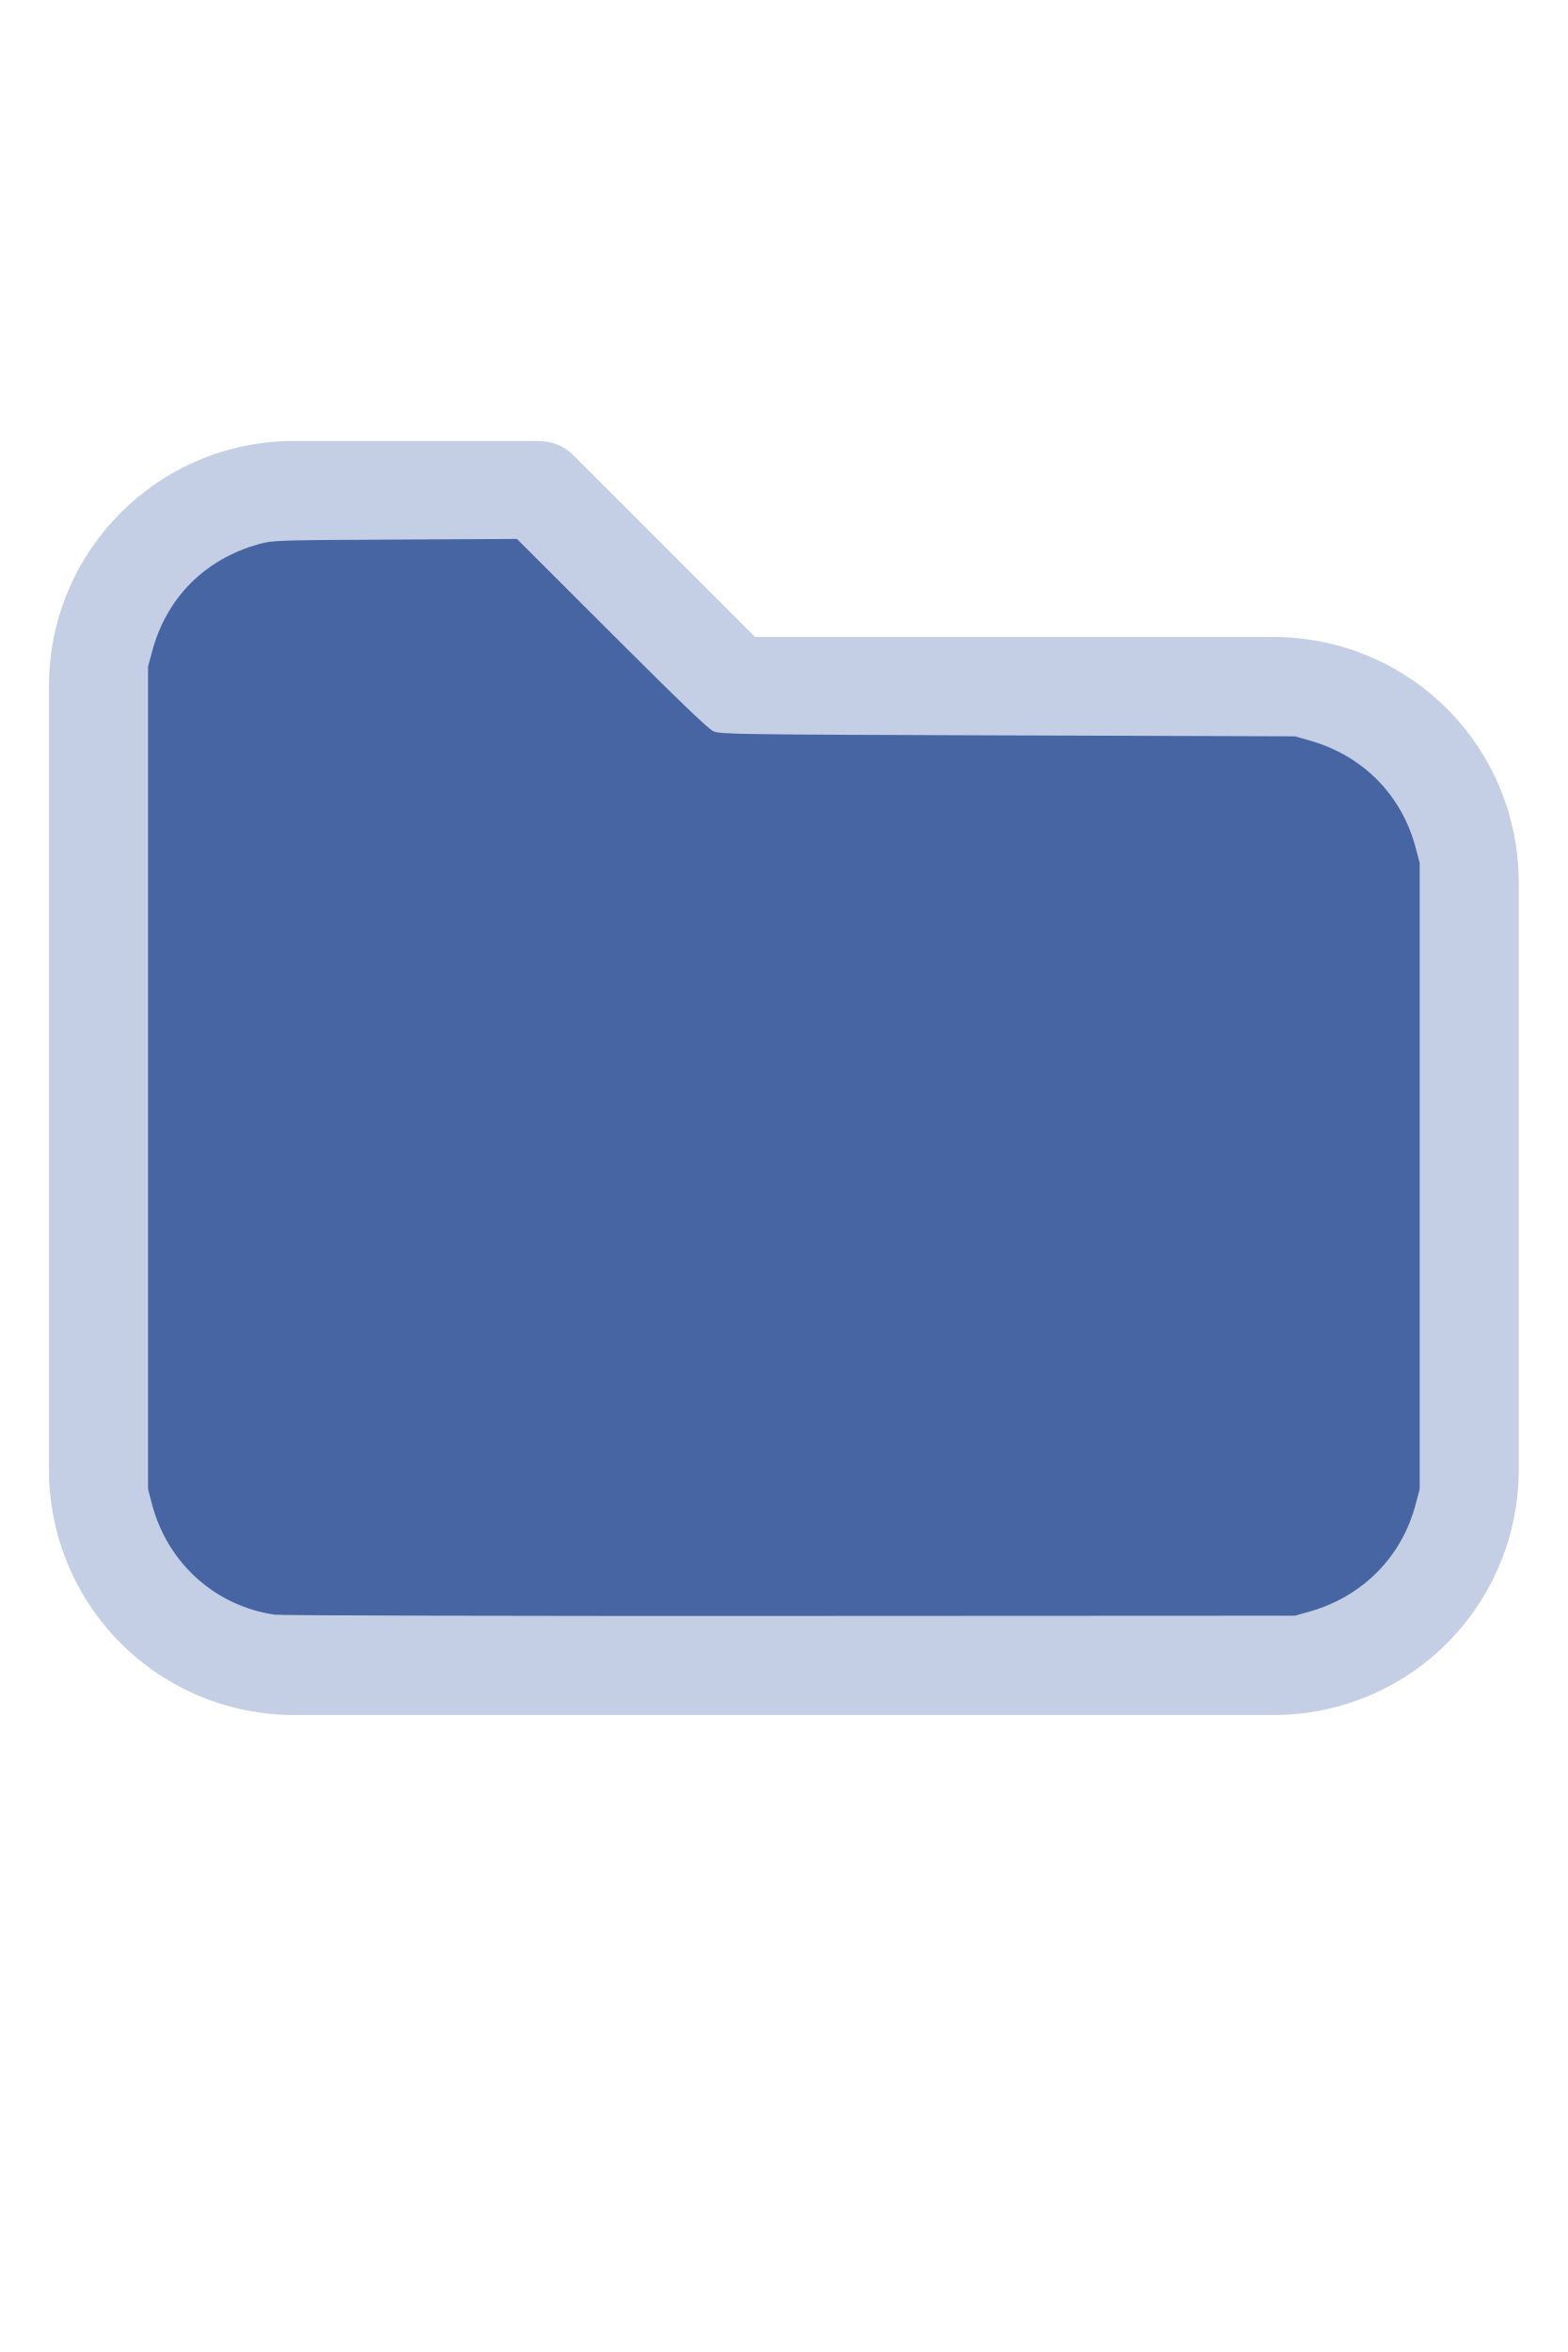
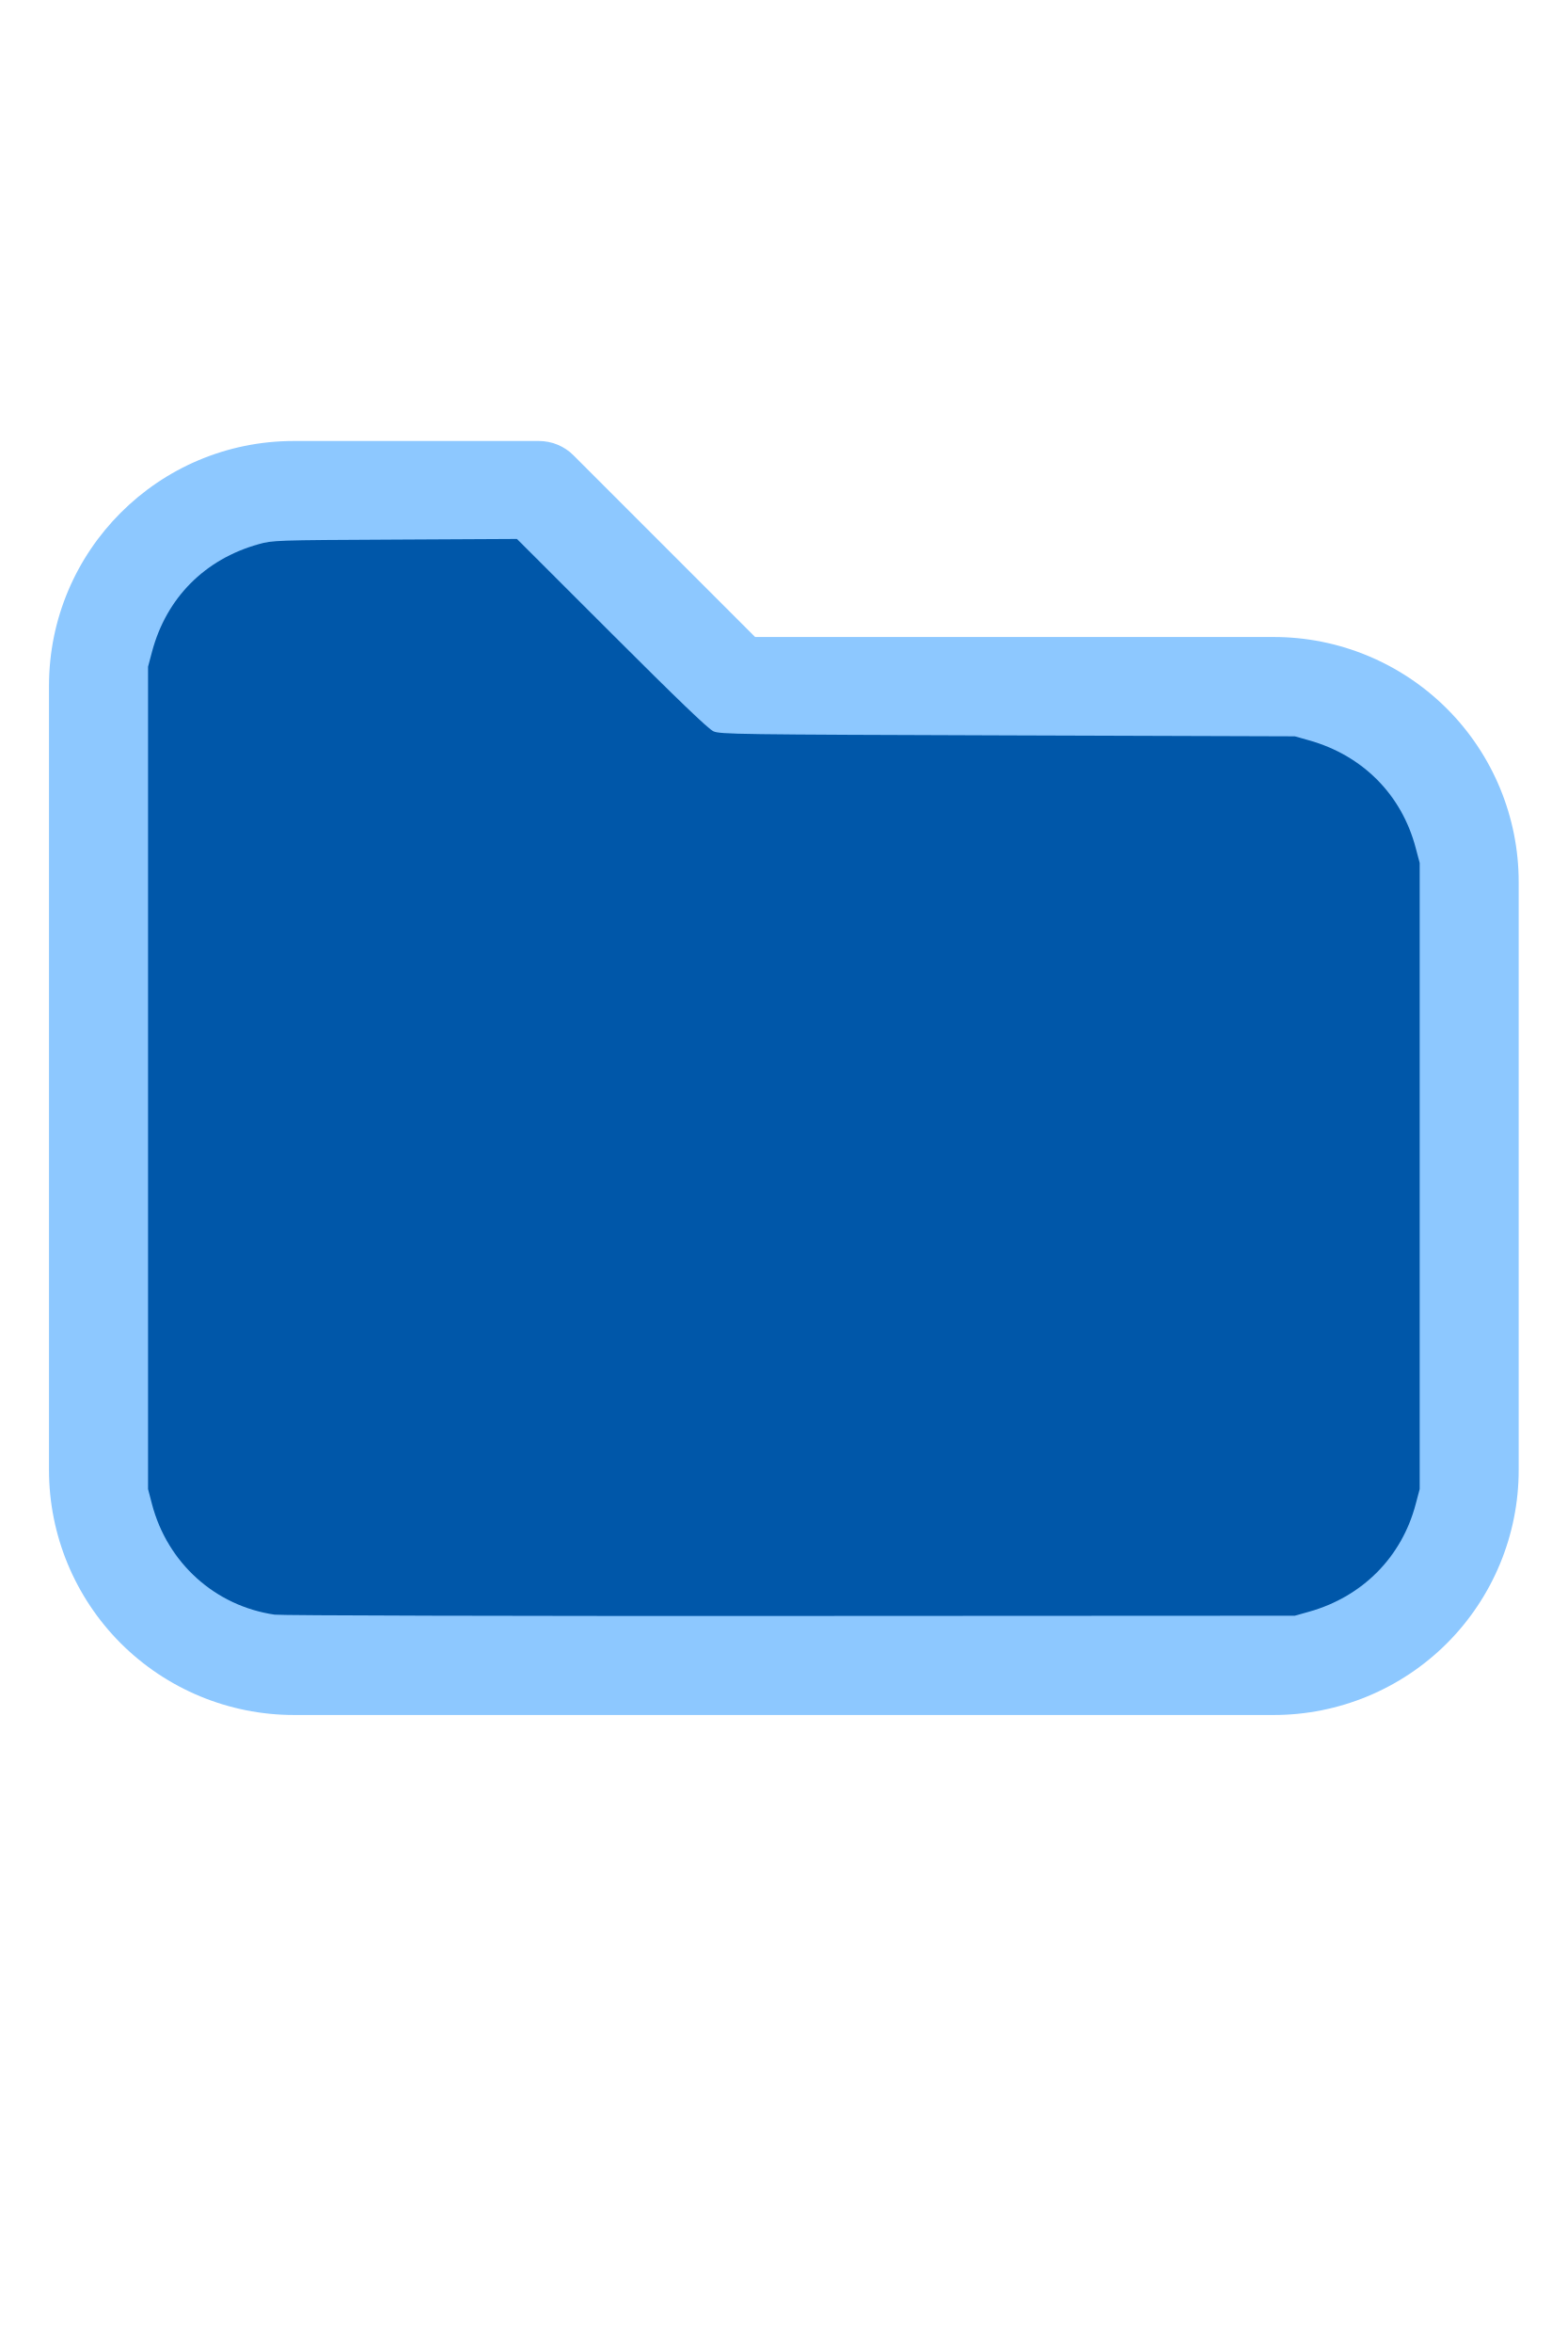
<svg xmlns="http://www.w3.org/2000/svg" version="1.1" width="16" height="24" viewBox="0 0 32 32" xml:space="preserve">
-   <g style="fill:#C4CFE5;">
+   <g style="fill:#8DC8FF;">
    <path d="M1,5.998l-0,16.002c-0,1.326 0.527,2.598 1.464,3.536c0.938,0.937 2.21,1.464 3.536,1.464c5.322,0 14.678,-0 20,0c1.326,0 2.598,-0.527 3.536,-1.464c0.937,-0.938 1.464,-2.21 1.464,-3.536c0,-3.486 0,-8.514 0,-12c0,-1.326 -0.527,-2.598 -1.464,-3.536c-0.938,-0.937 -2.21,-1.464 -3.536,-1.464c-0,0 -10.586,0 -10.586,0c0,-0 -3.707,-3.707 -3.707,-3.707c-0.187,-0.188 -0.442,-0.293 -0.707,-0.293l-5.002,0c-2.76,0 -4.998,2.238 -4.998,4.998Zm2,-0l-0,16.002c-0,0.796 0.316,1.559 0.879,2.121c0.562,0.563 1.325,0.879 2.121,0.879l20,0c0.796,0 1.559,-0.316 2.121,-0.879c0.563,-0.562 0.879,-1.325 0.879,-2.121c0,-3.486 0,-8.514 0,-12c0,-0.796 -0.316,-1.559 -0.879,-2.121c-0.562,-0.563 -1.325,-0.879 -2.121,-0.879c-7.738,0 -11,0 -11,0c-0.265,0 -0.52,-0.105 -0.707,-0.293c-0,0 -3.707,-3.707 -3.707,-3.707c-0,0 -4.588,0 -4.588,0c-1.656,0 -2.998,1.342 -2.998,2.998Z" />
  </g>
-   <g style="fill:#4665A2;stroke-width:0;">
+   <g style="fill:#0057A9;stroke-width:0;">
    <path d="M 5.606,24.952 C 4.392,24.775 3.42,23.9 3.103,22.699 L 3.022,22.389 V 13.998 5.606 L 3.104,5.298 C 3.396,4.203 4.18,3.412 5.279,3.106 5.565,3.026 5.615,3.024 8.061,3.012 l 2.491,-0.013 1.932,1.93 c 1.344,1.343 1.976,1.95 2.078,1.995 0.137,0.062 0.474,0.066 6.007,0.084 l 5.861,0.019 0.291,0.082 c 1.095,0.308 1.89,1.109 2.176,2.193 l 0.082,0.309 V 16 22.389 l -0.082,0.309 c -0.284,1.079 -1.086,1.888 -2.176,2.194 l -0.291,0.082 -10.303,0.005 c -5.7,0.003 -10.4,-0.009 -10.521,-0.027 z" />
  </g>
</svg>
